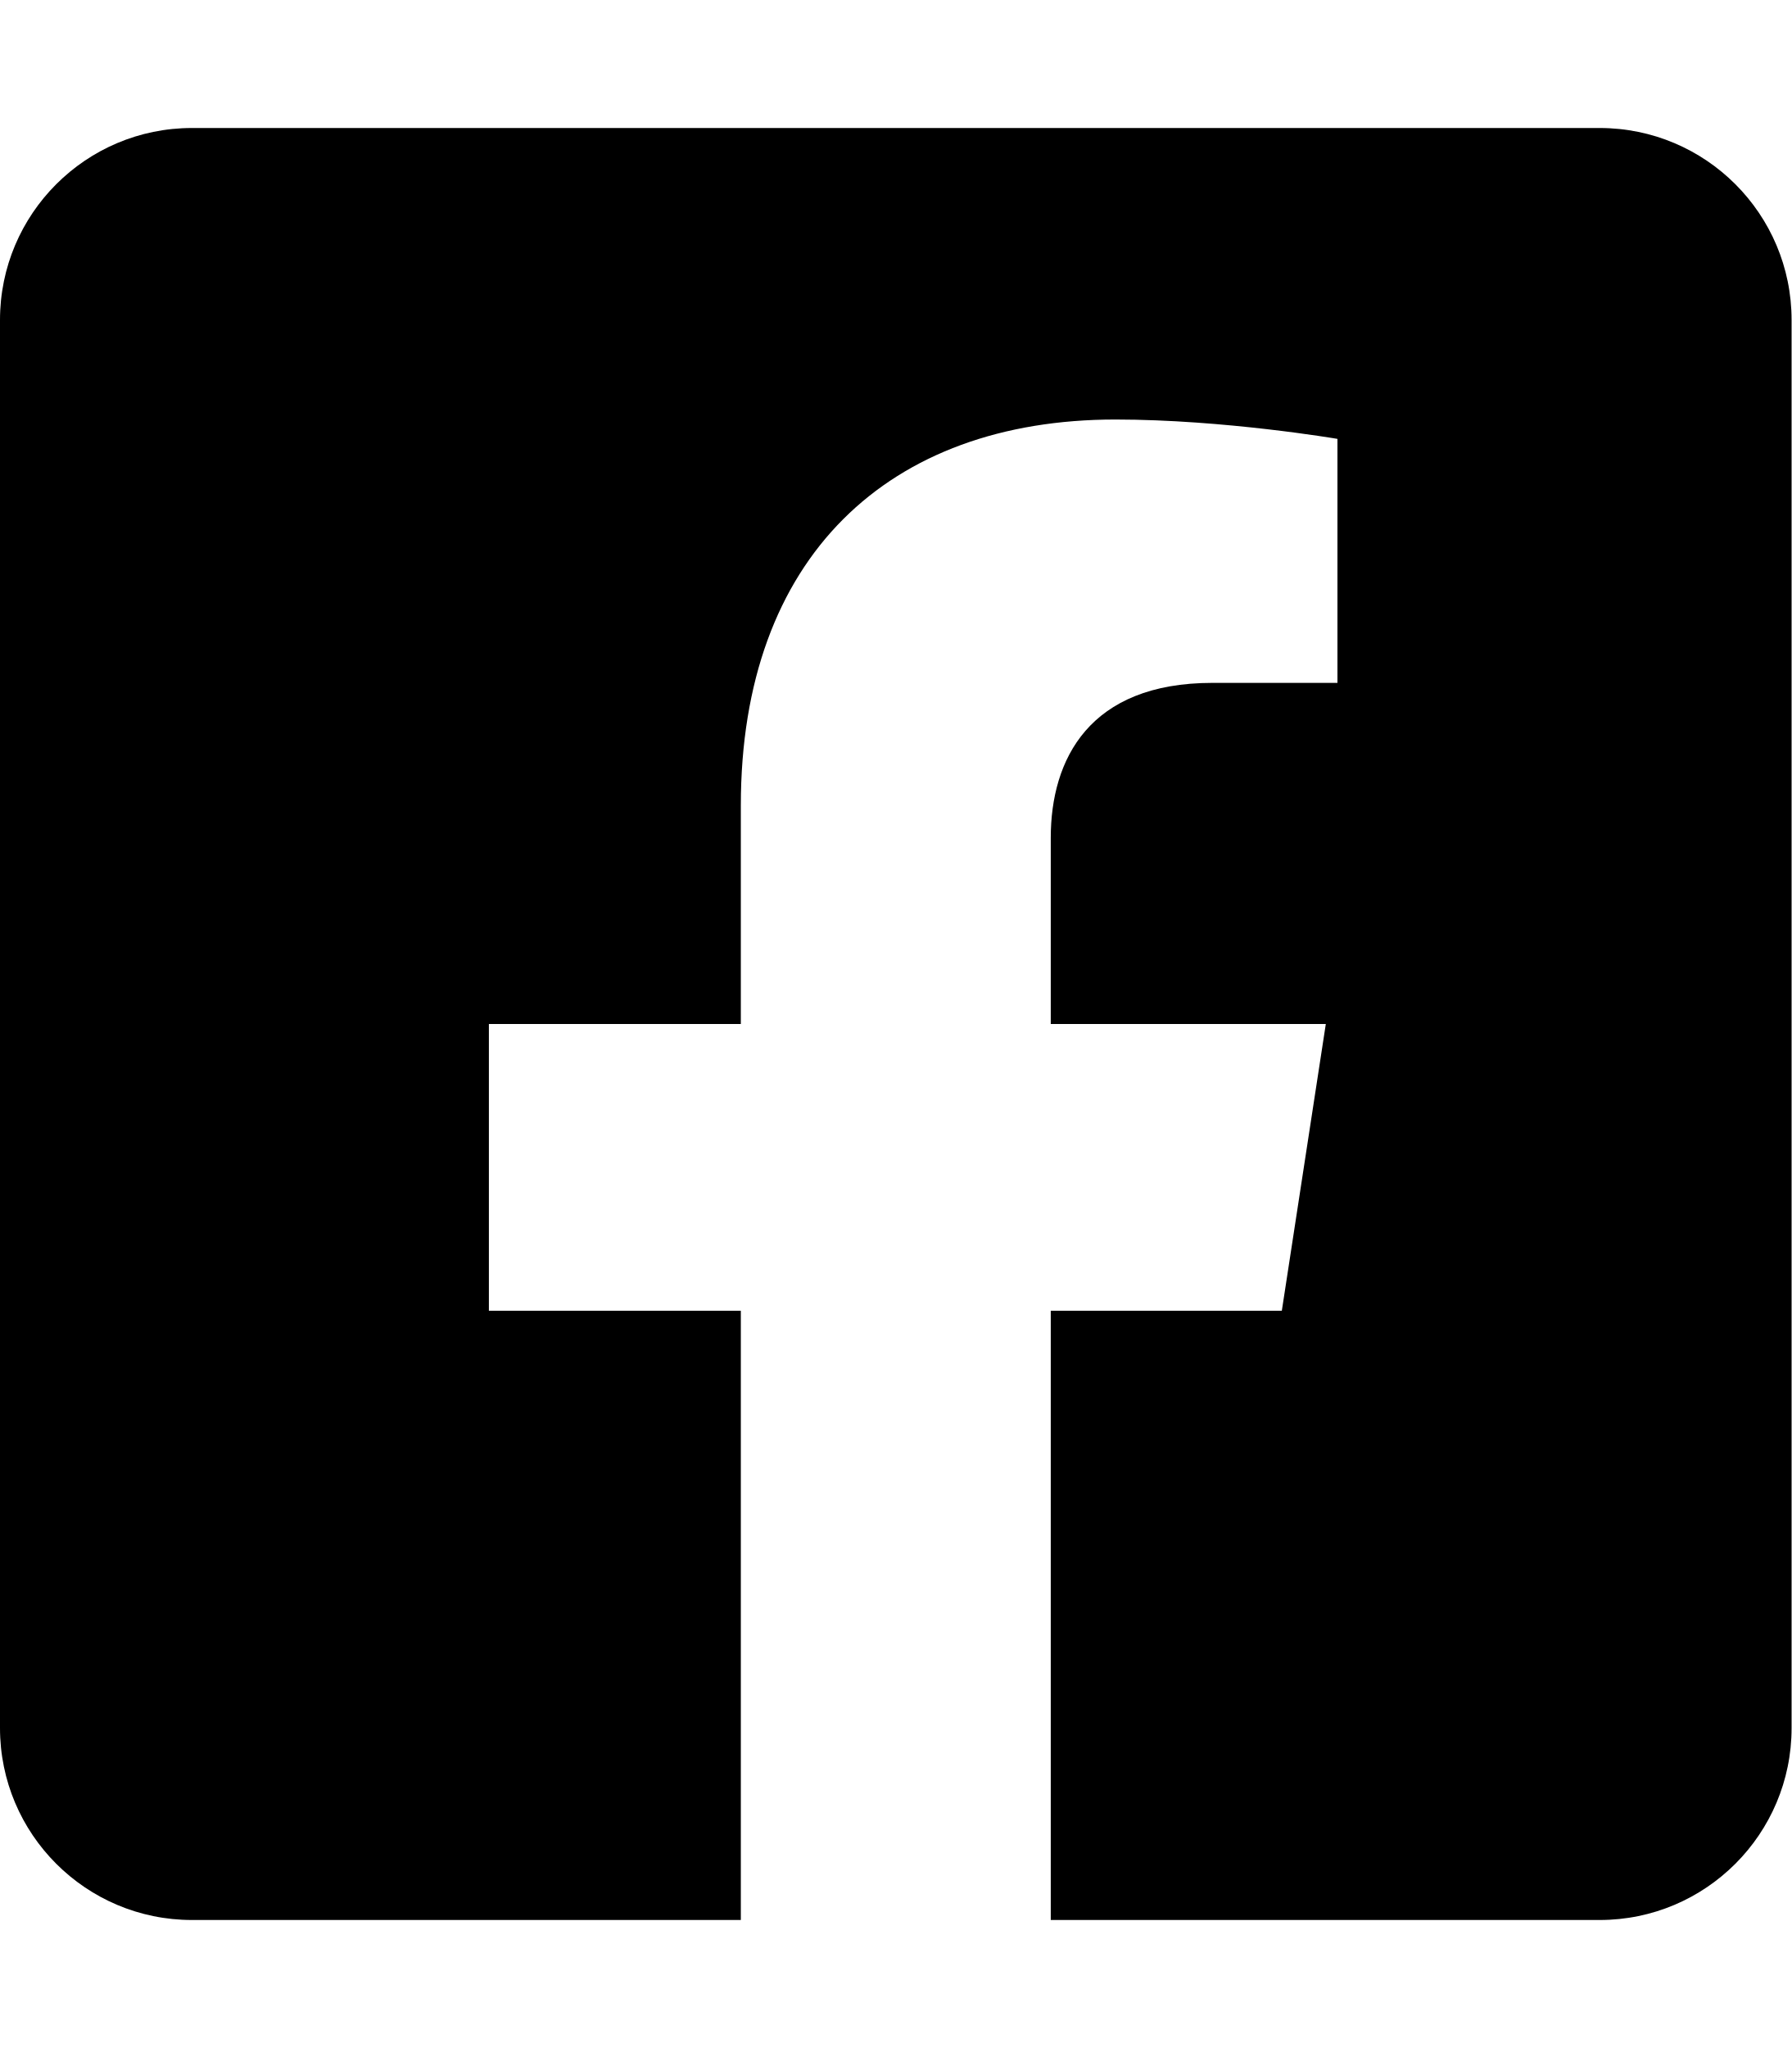
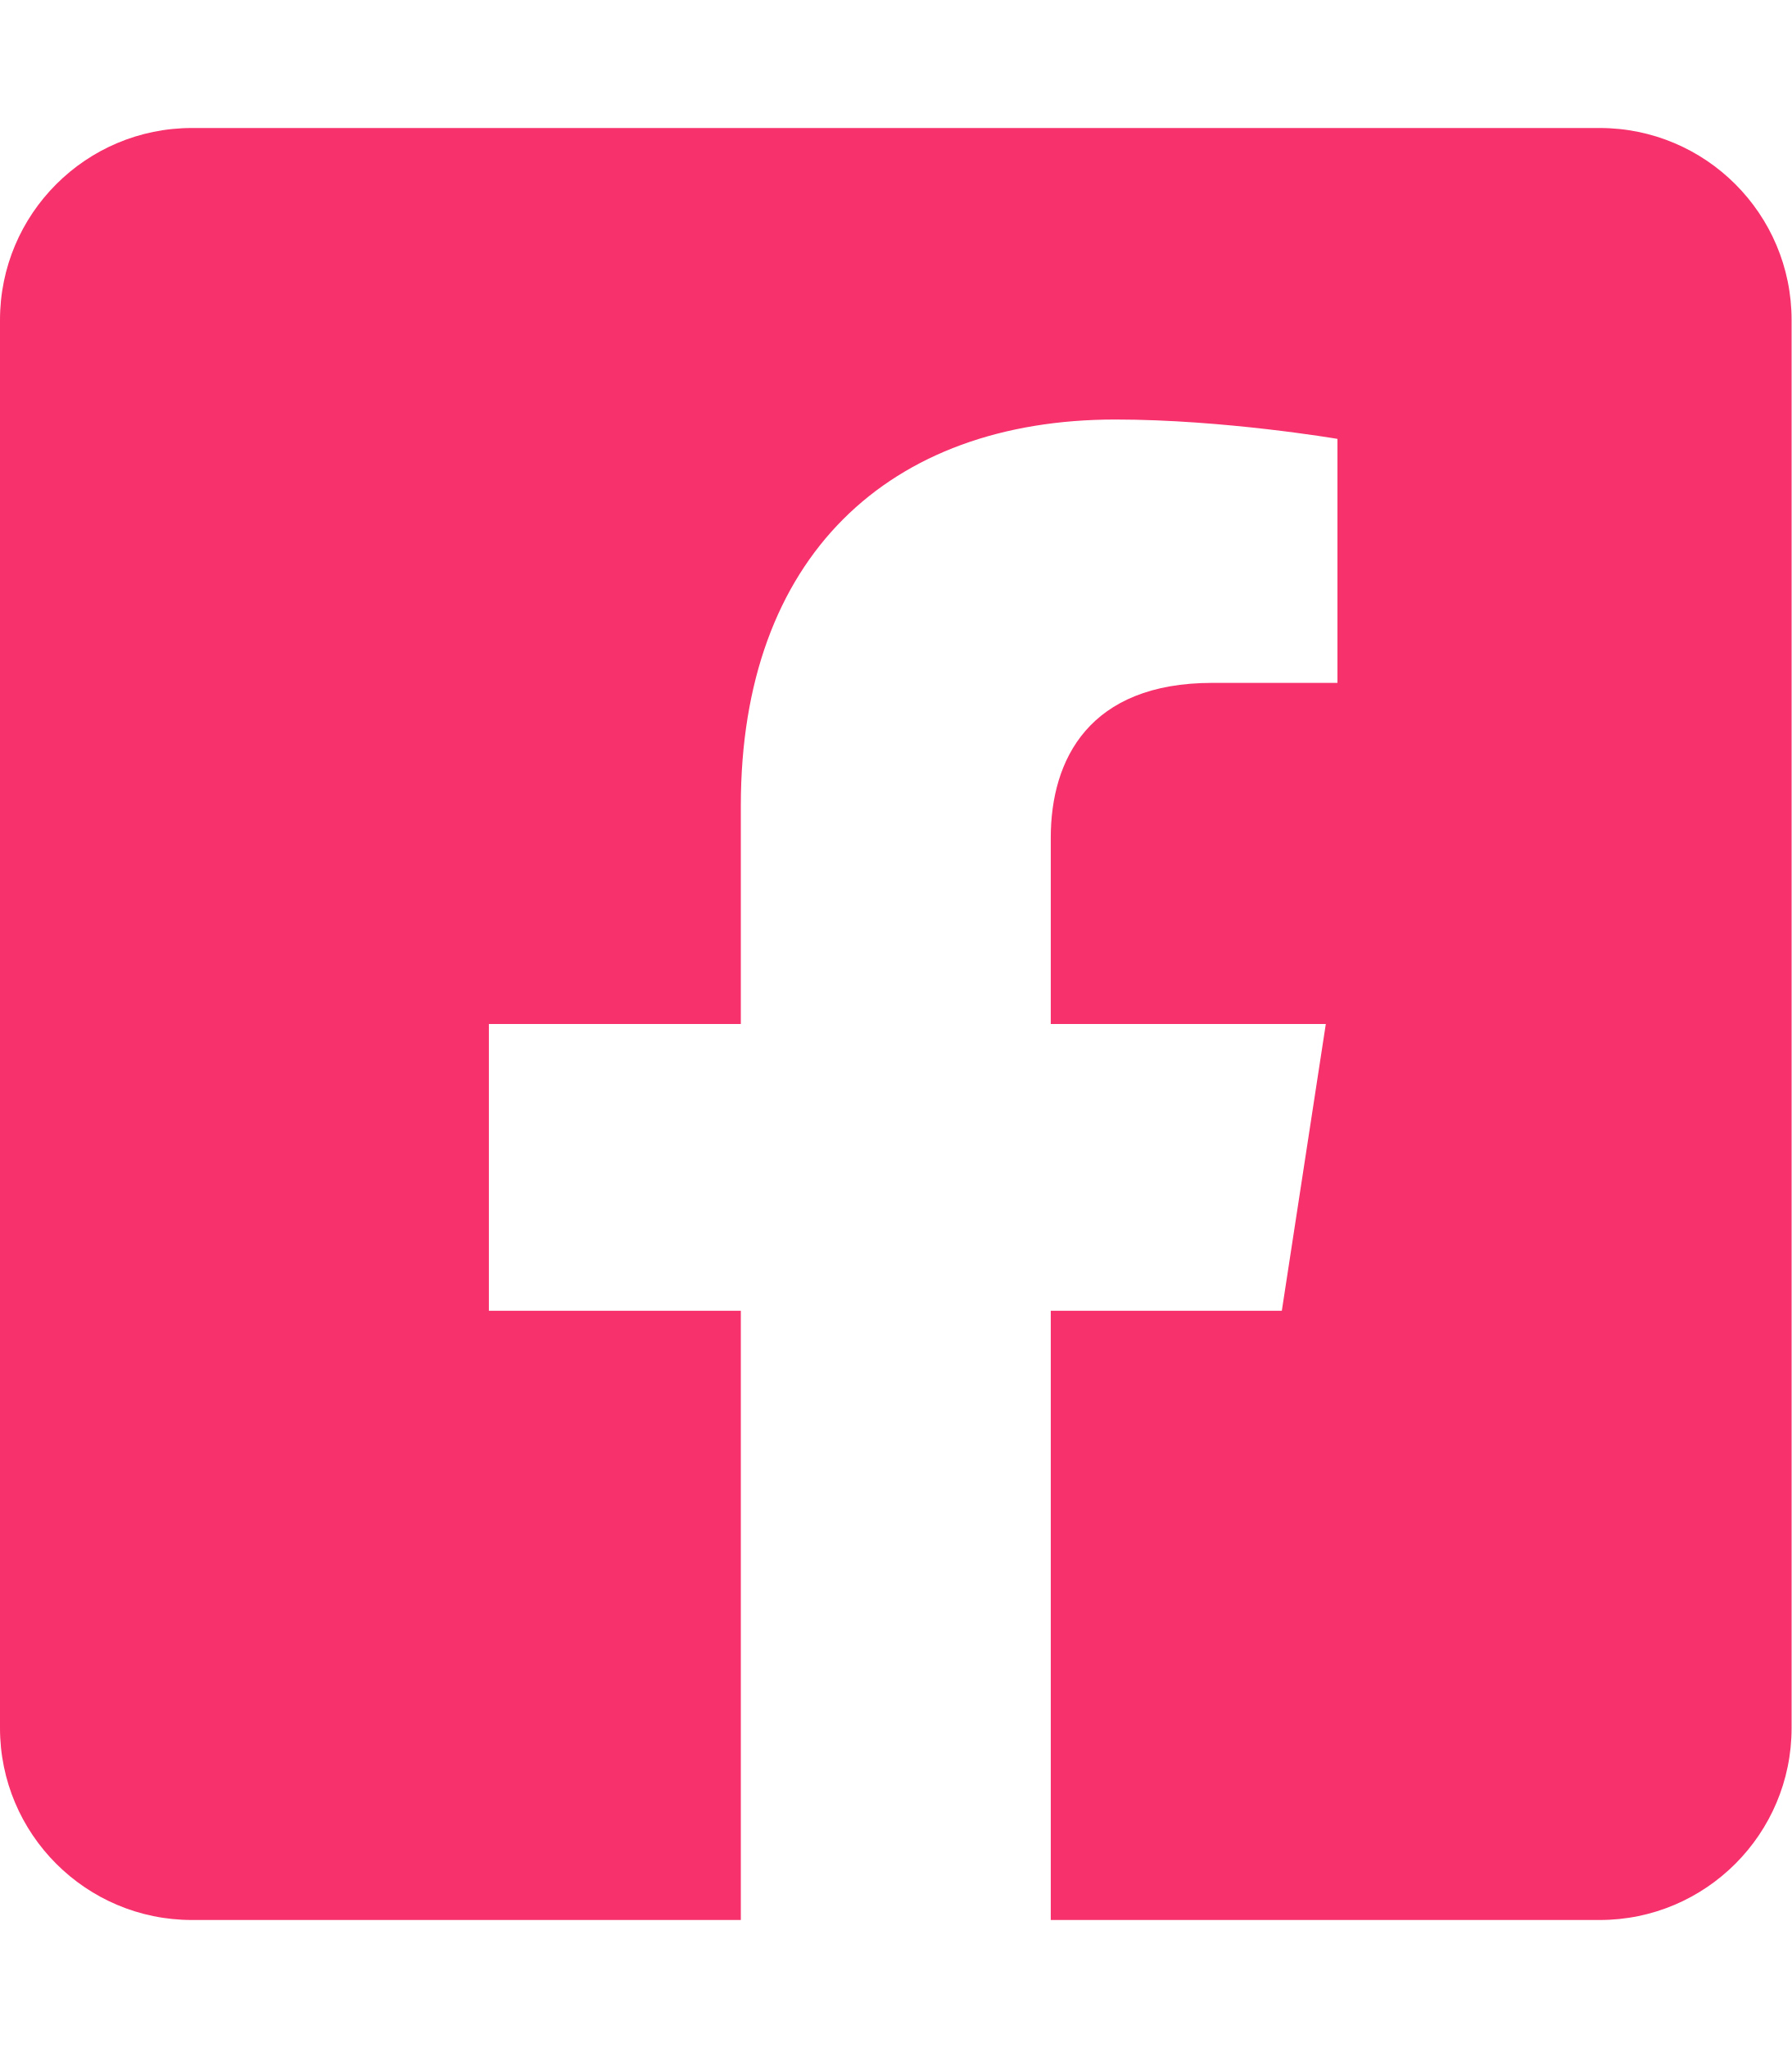
<svg xmlns="http://www.w3.org/2000/svg" aria-hidden="true" focusable="false" data-prefix="fab" data-icon="facebook-square" class="svg-inline--fa fa-facebook-square fa-w-14" role="img" viewBox="0 0 448 512">
-   <path fill="currentColor" d="M400 32H48A48 48 0 0 0 0 80v352a48 48 0 0 0 48 48h137.25V327.69h-63V256h63v-54.64c0-62.15 37-96.48 93.67-96.48 27.14 0 55.52 4.84 55.52 4.84v61h-31.27c-30.81 0-40.42 19.12-40.42 38.73V256h68.78l-11 71.69h-57.78V480H400a48 48 0 0 0 48-48V80a48 48 0 0 0-48-48z" />
+   <path fill="#f7316b" d="M400 32H48A48 48 0 0 0 0 80v352a48 48 0 0 0 48 48h137.25V327.69h-63V256h63v-54.64c0-62.15 37-96.48 93.67-96.48 27.14 0 55.52 4.84 55.52 4.84v61h-31.27c-30.81 0-40.42 19.12-40.42 38.73V256h68.78l-11 71.69h-57.78V480H400a48 48 0 0 0 48-48V80a48 48 0 0 0-48-48z" />
</svg>
